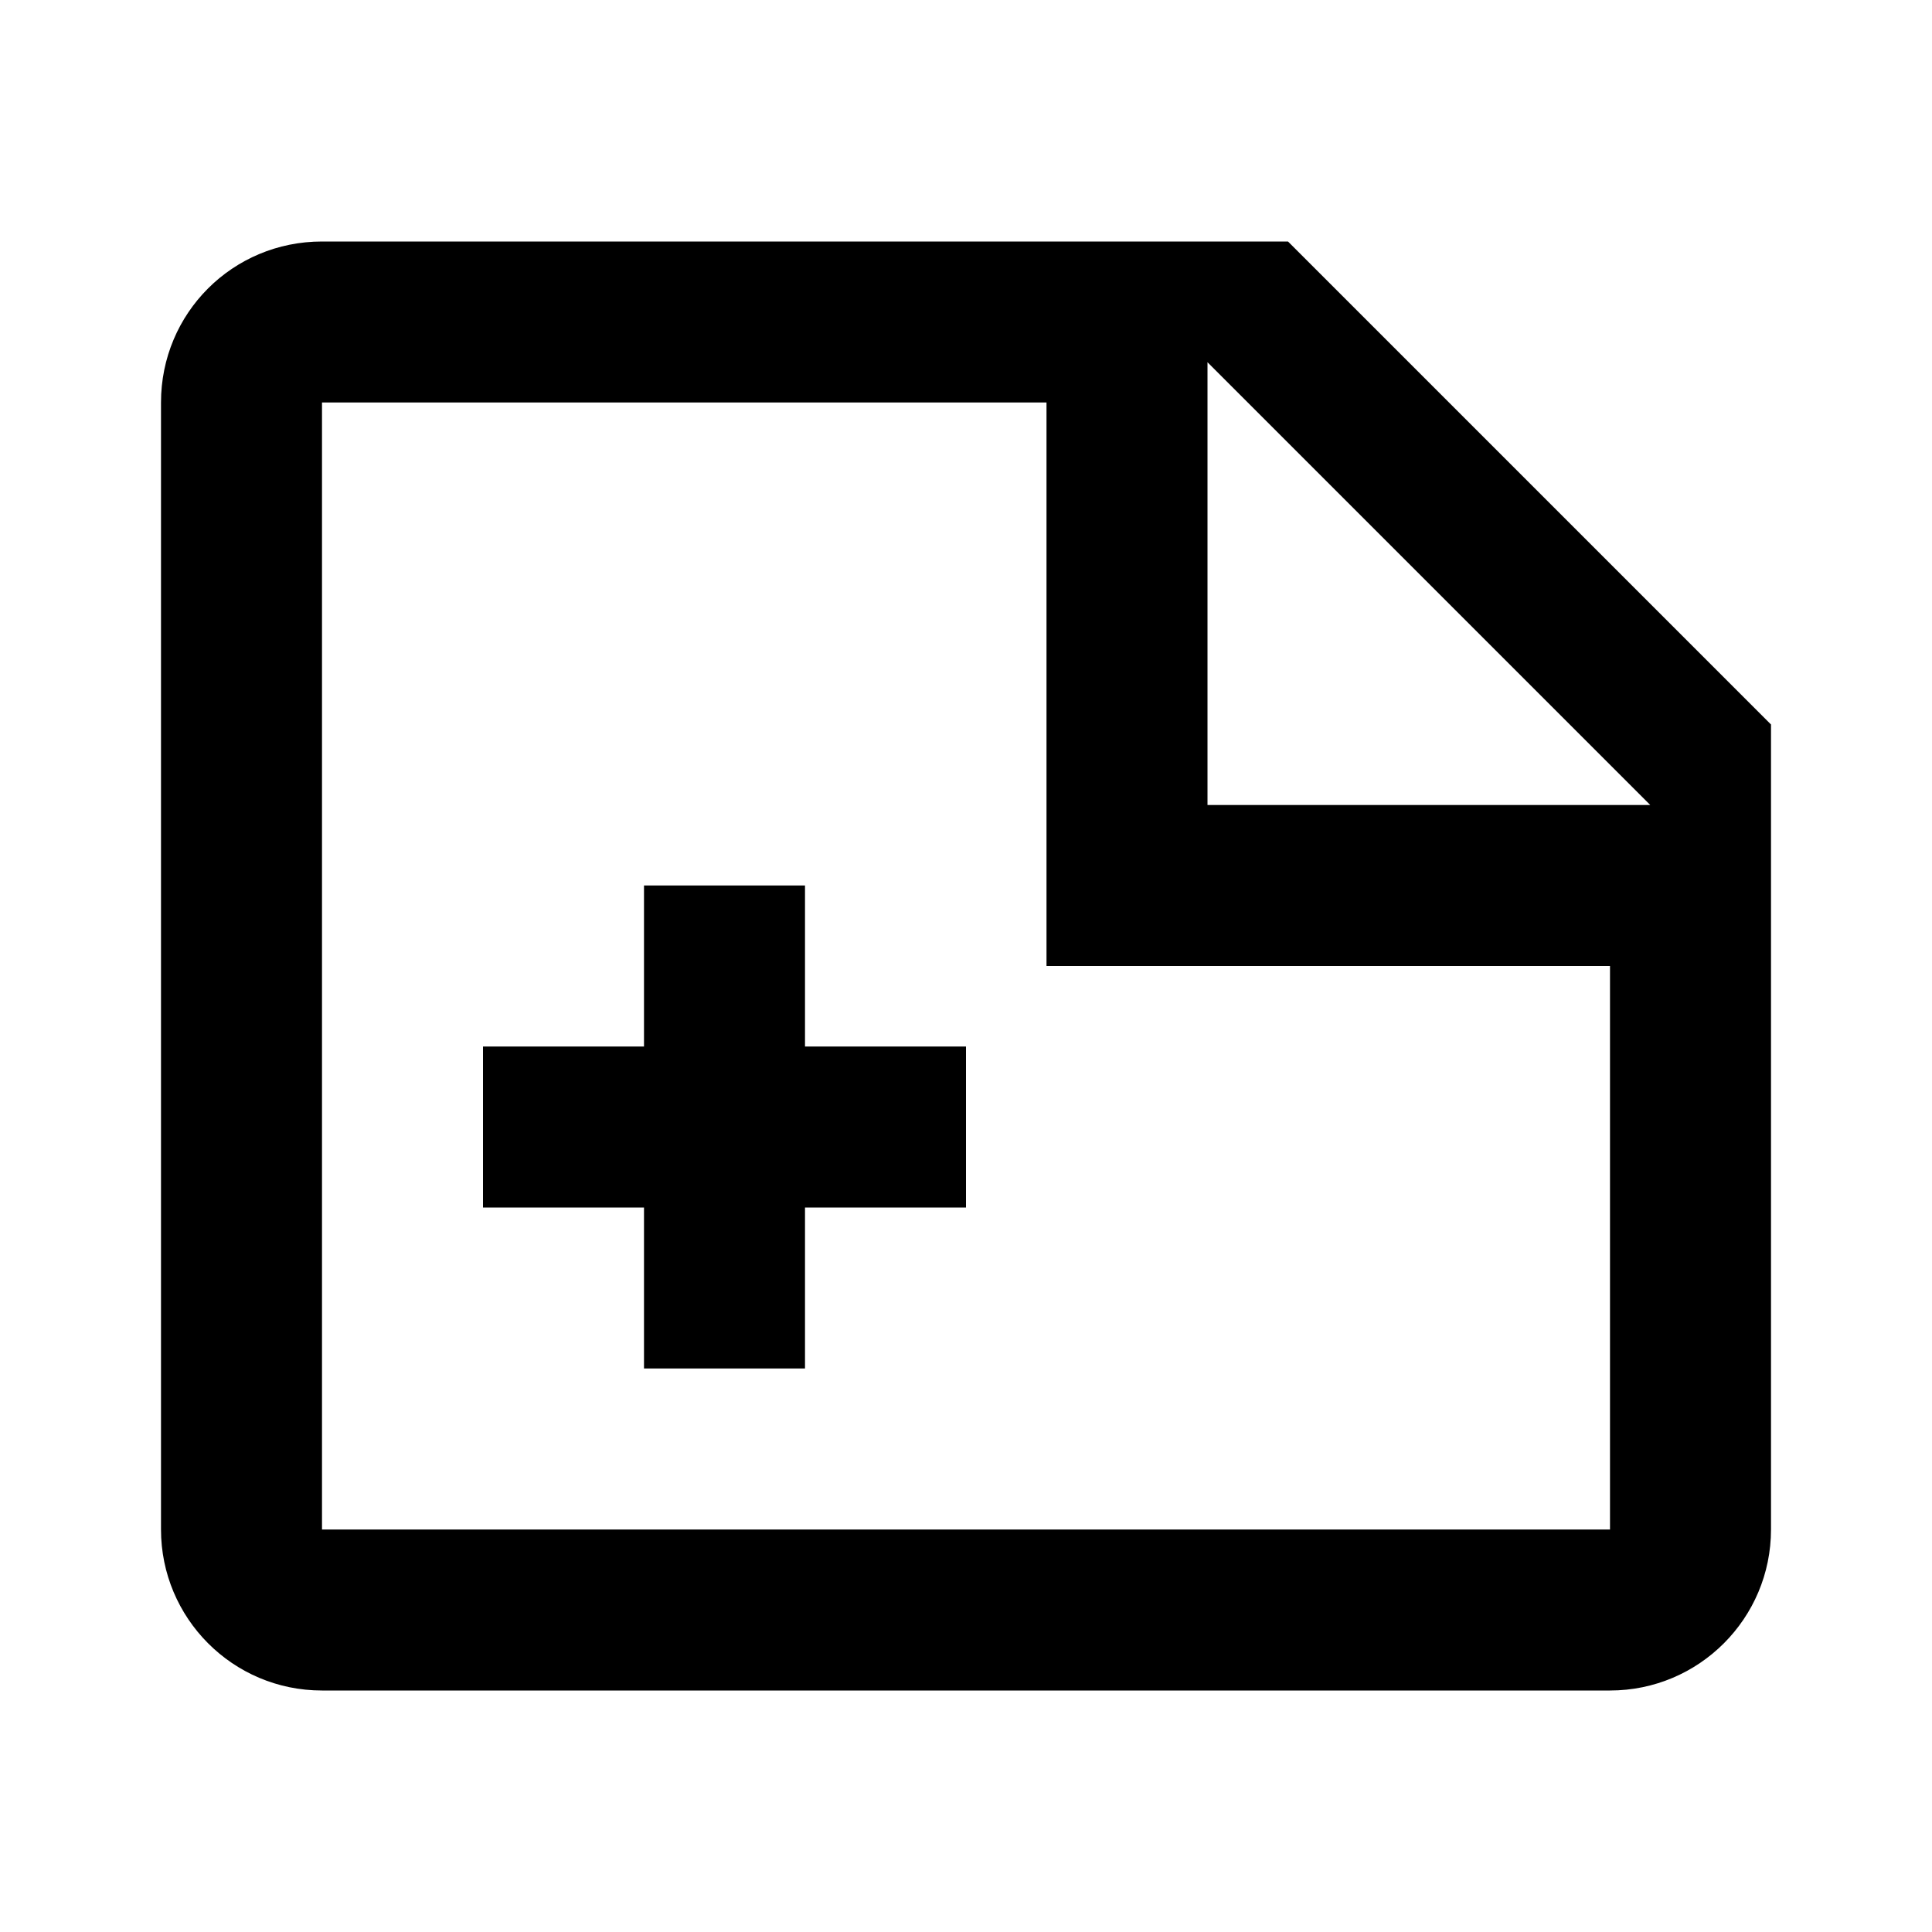
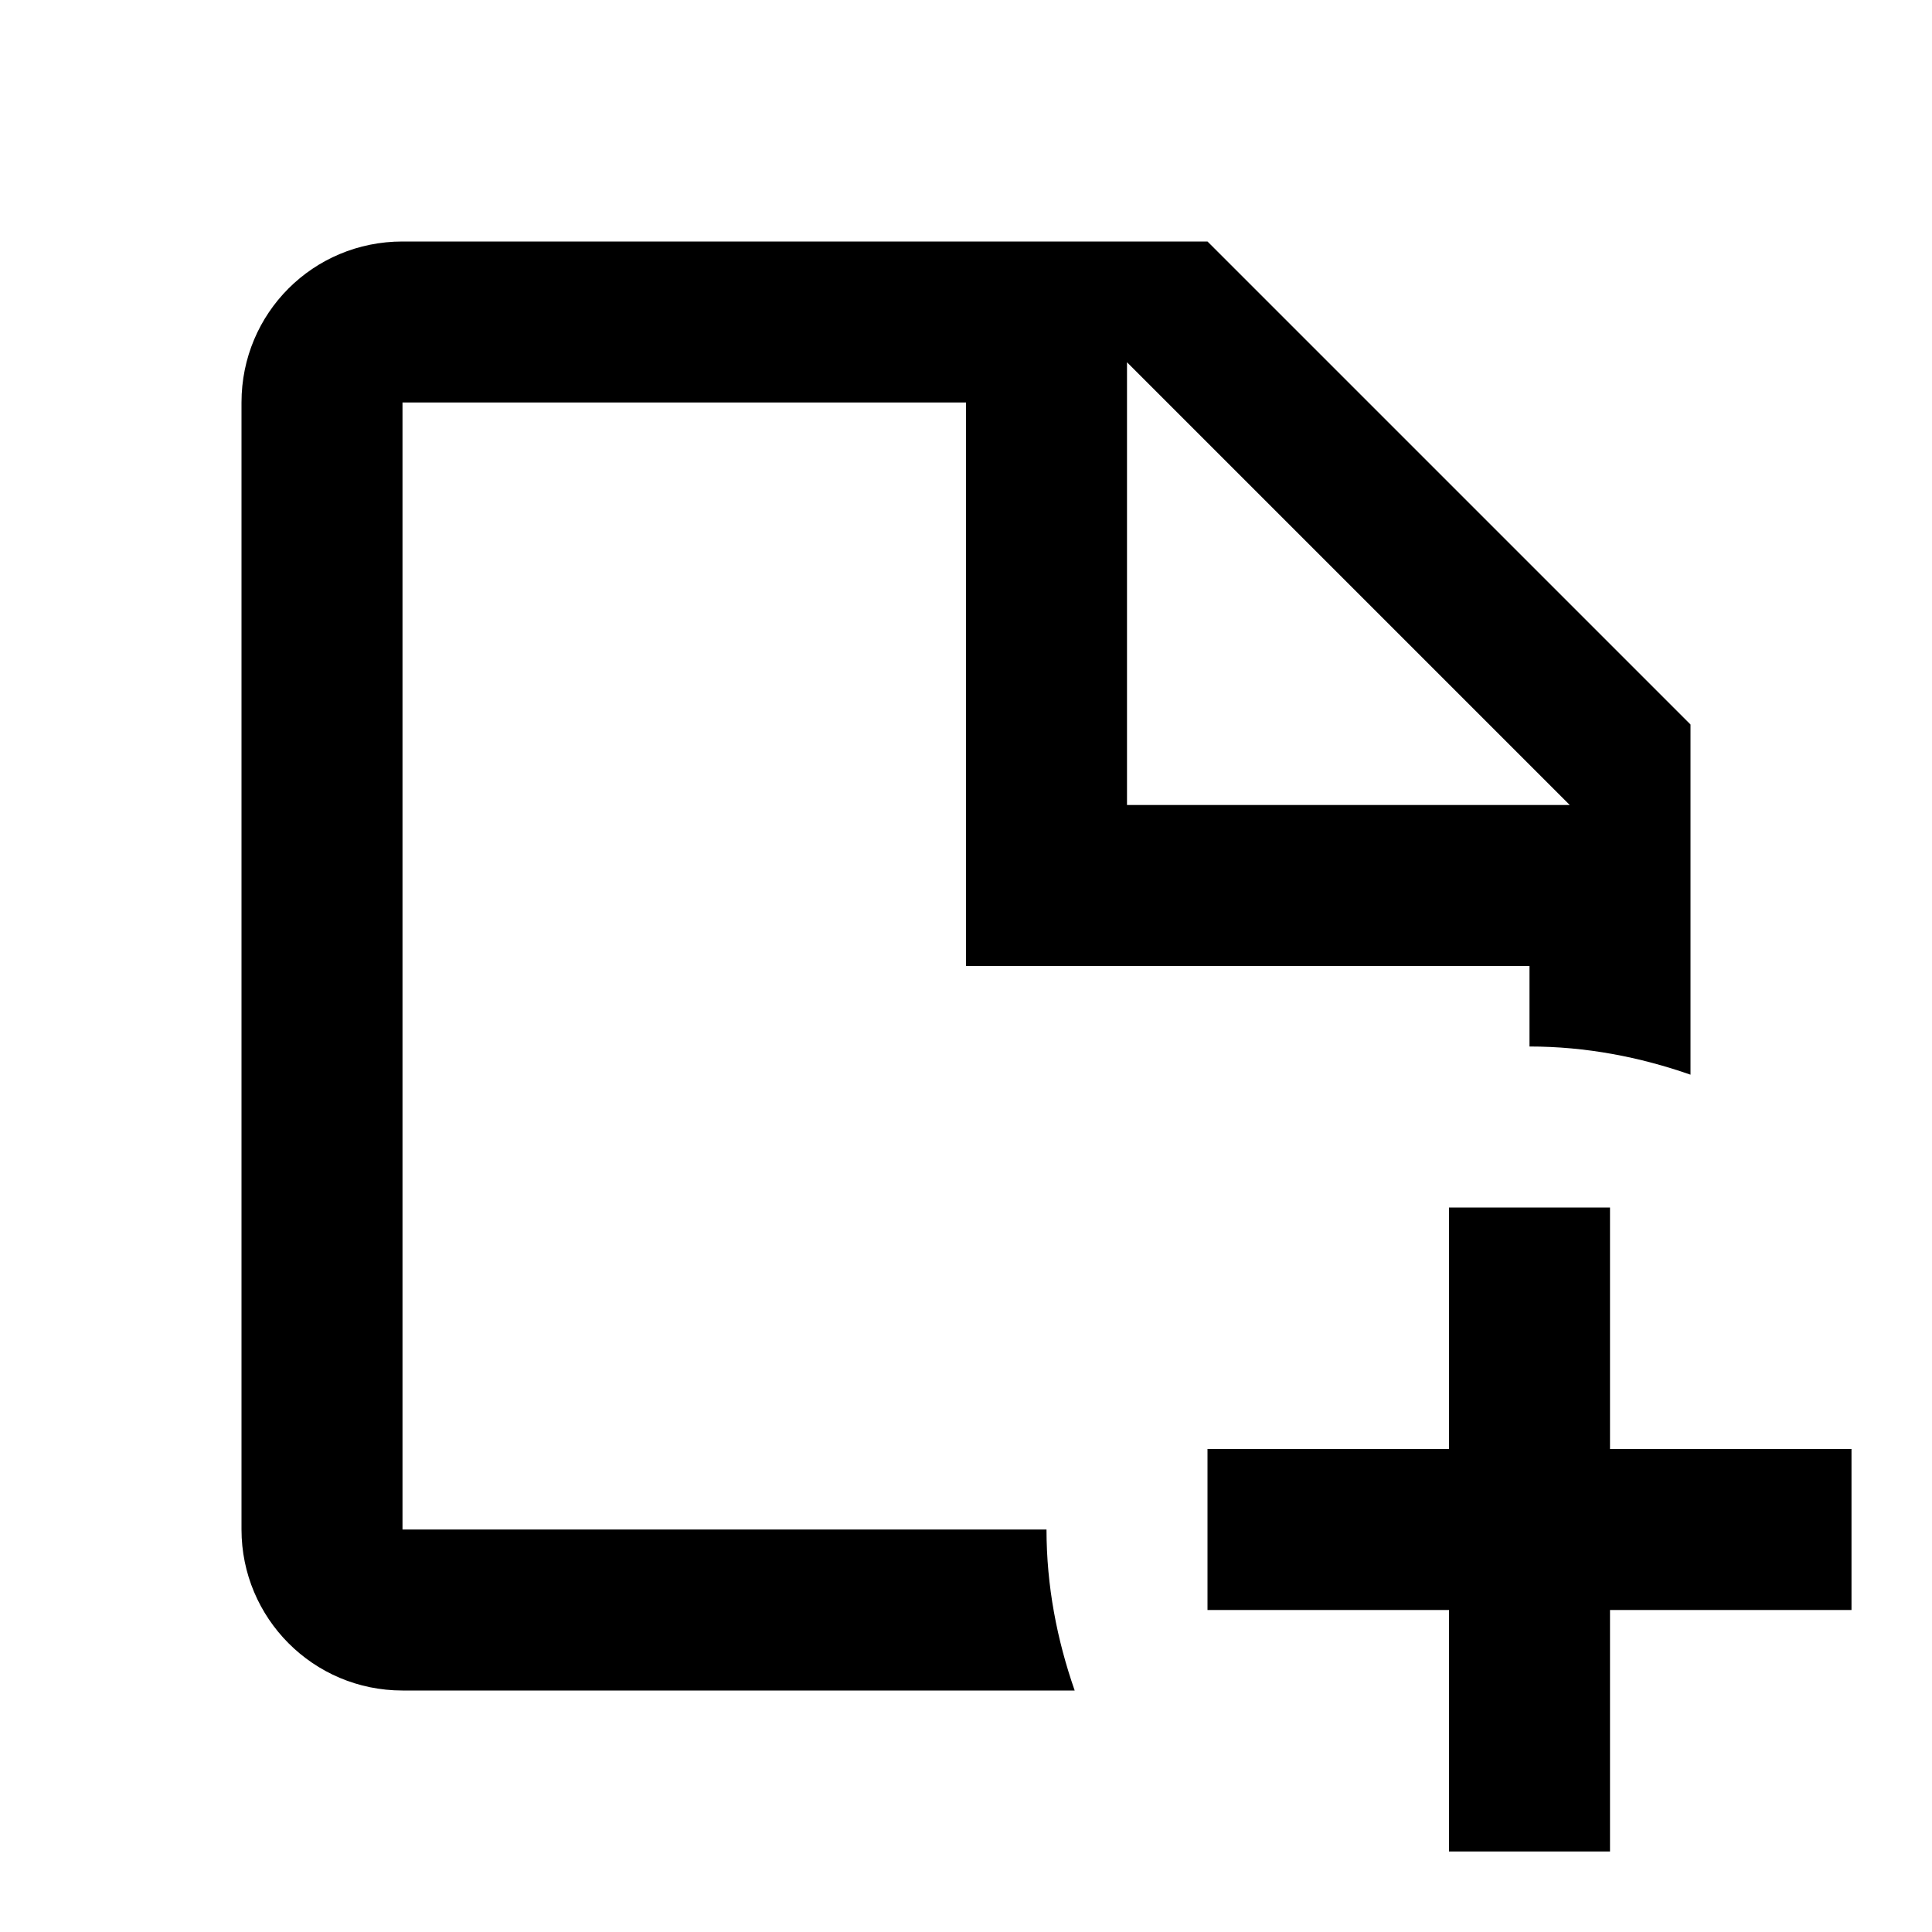
<svg xmlns="http://www.w3.org/2000/svg" width="24" height="24">
-   <path d="M15,10H20.5L15,4.5V10M4,3H16L22,9V19A2,2 0 0,1 20,21H4C2.89,21 2,20.1 2,19V5C2,3.89 2.89,3 4,3M4,5V19H20V12H13V5H4M8,17V15H6V13H8V11H10V13H12V15H10V17H8Z" />
+   <path d="M5 19V5H12V12H19V13C19.7 13 20.37 13.13 21 13.35V9L15 3H5C3.89 3 3 3.89 3 5V19C3 20.1 3.89 21 5 21H13.35C13.13 20.37 13 19.7 13 19H5M14 4.5L19.5 10H14V4.5M23 18V20H20V23H18V20H15V18H18V15H20V18H23Z" />
</svg>
